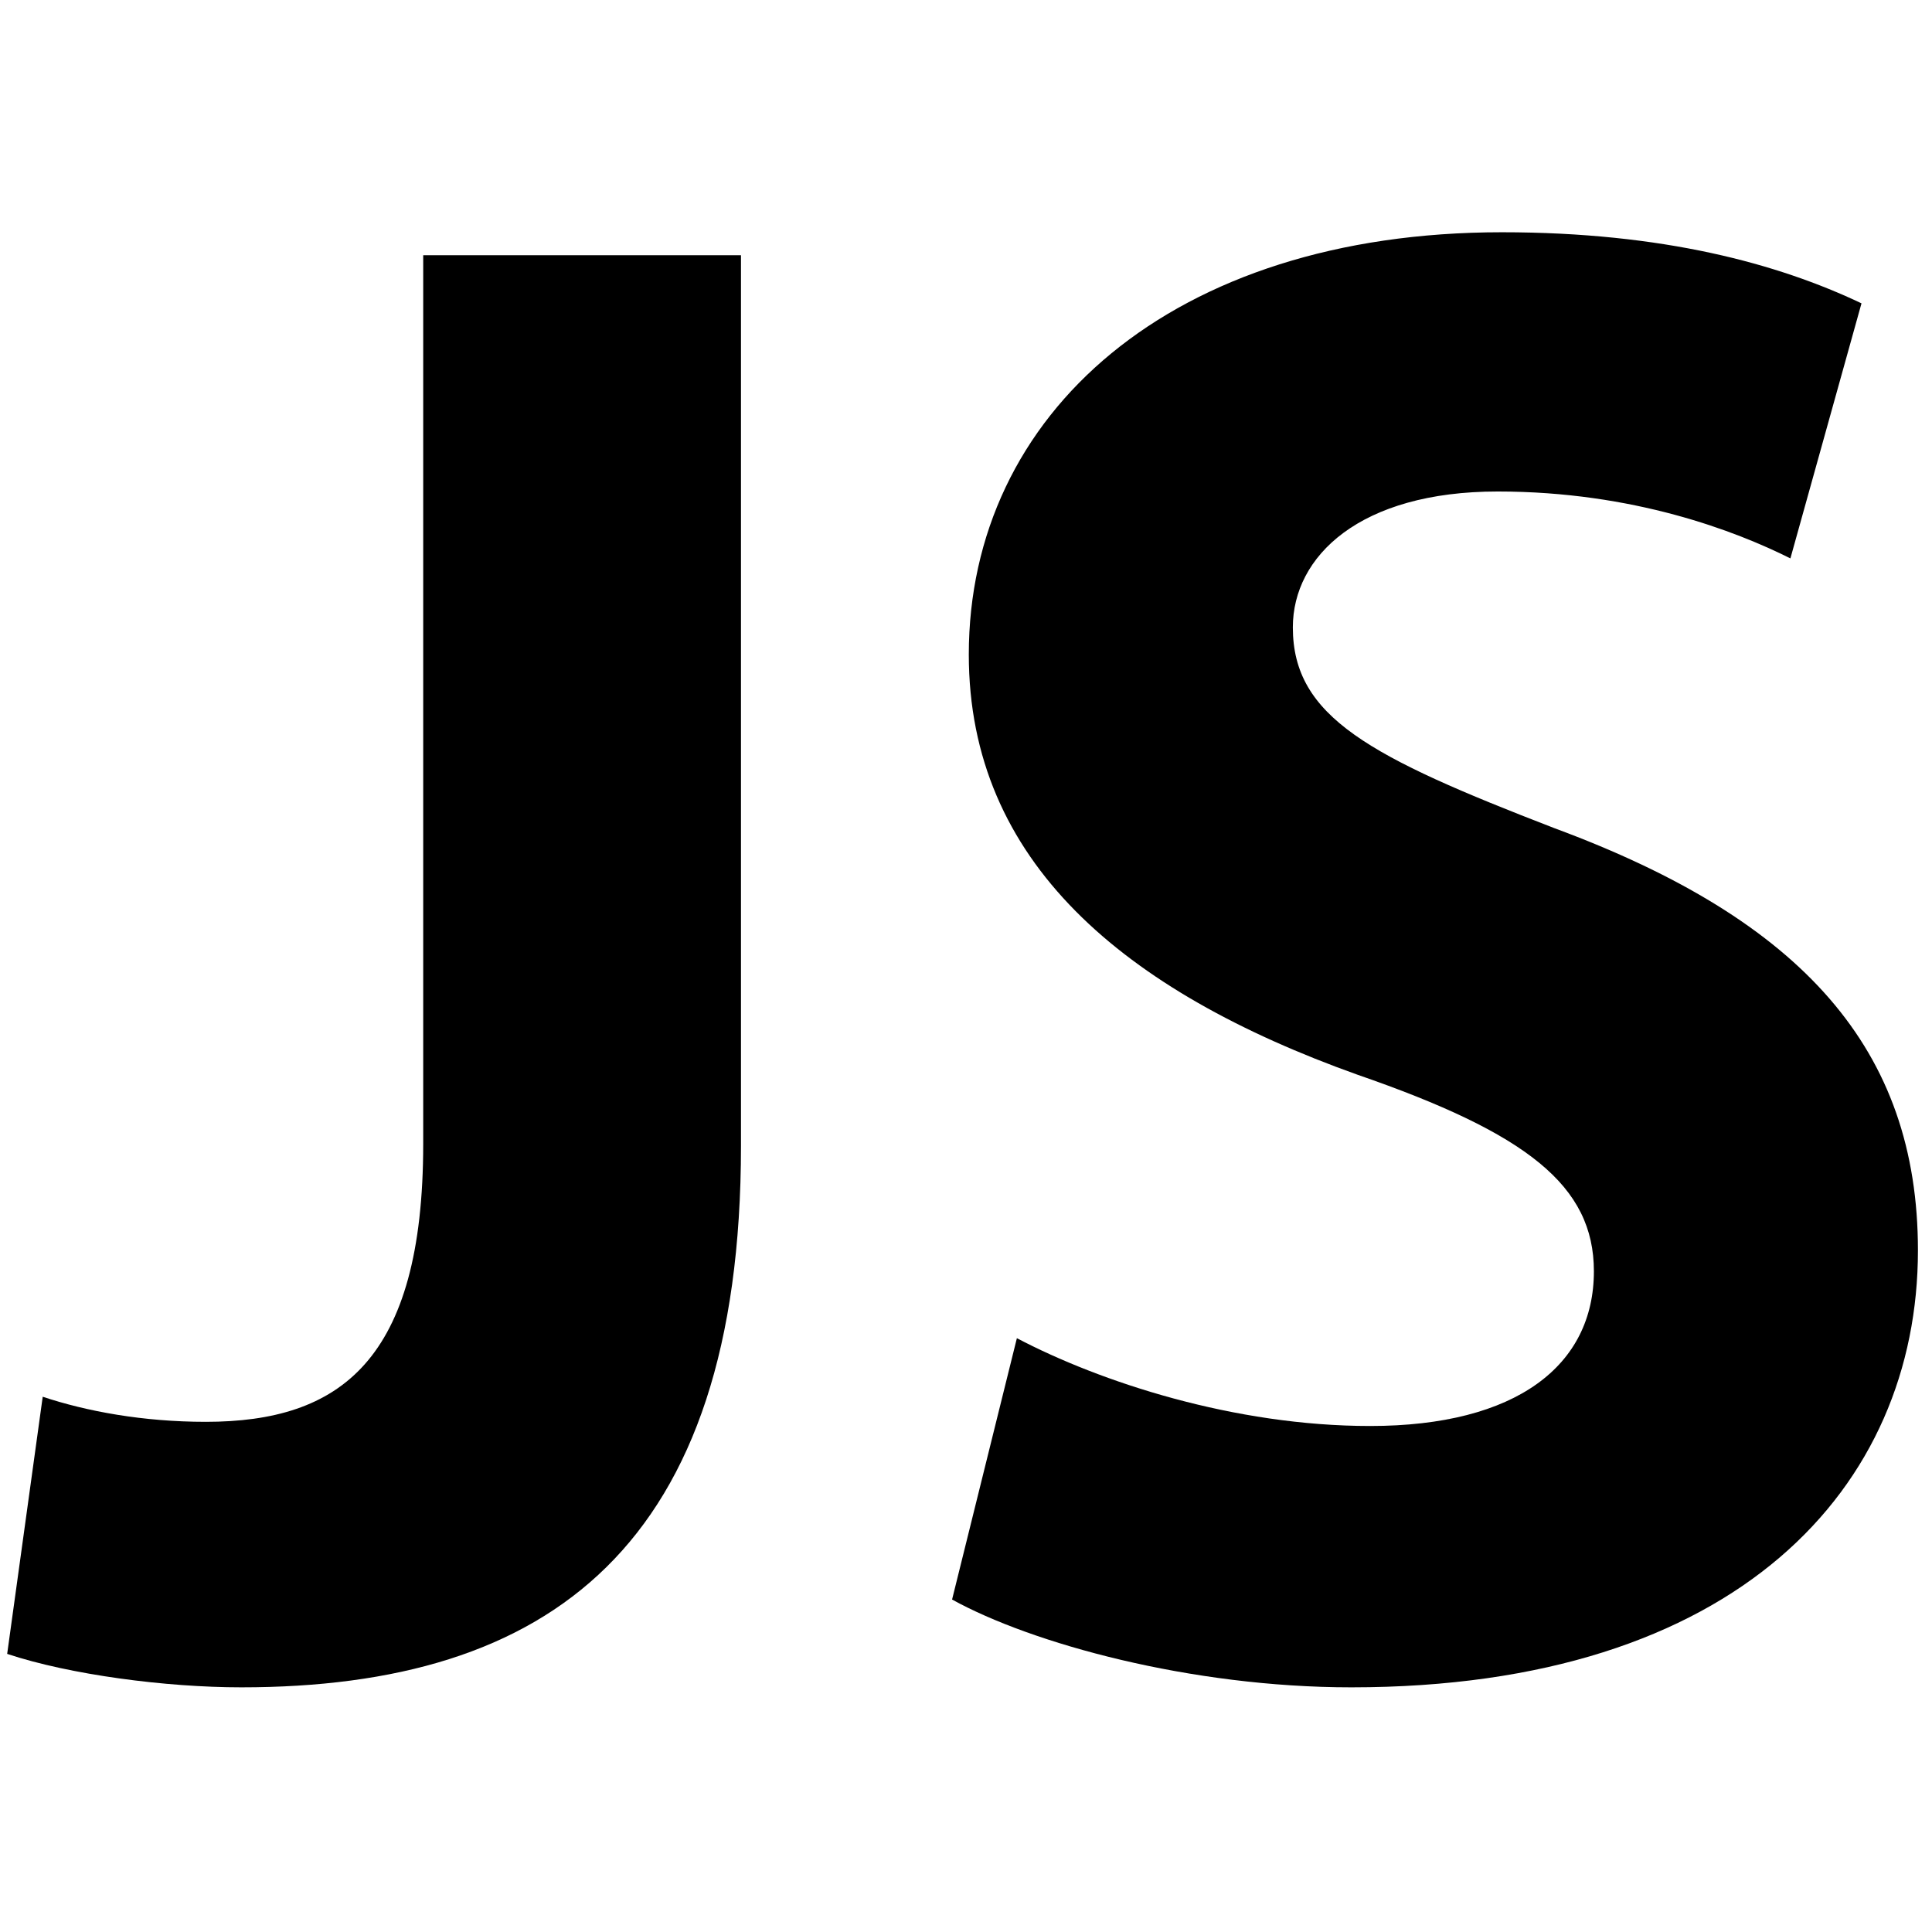
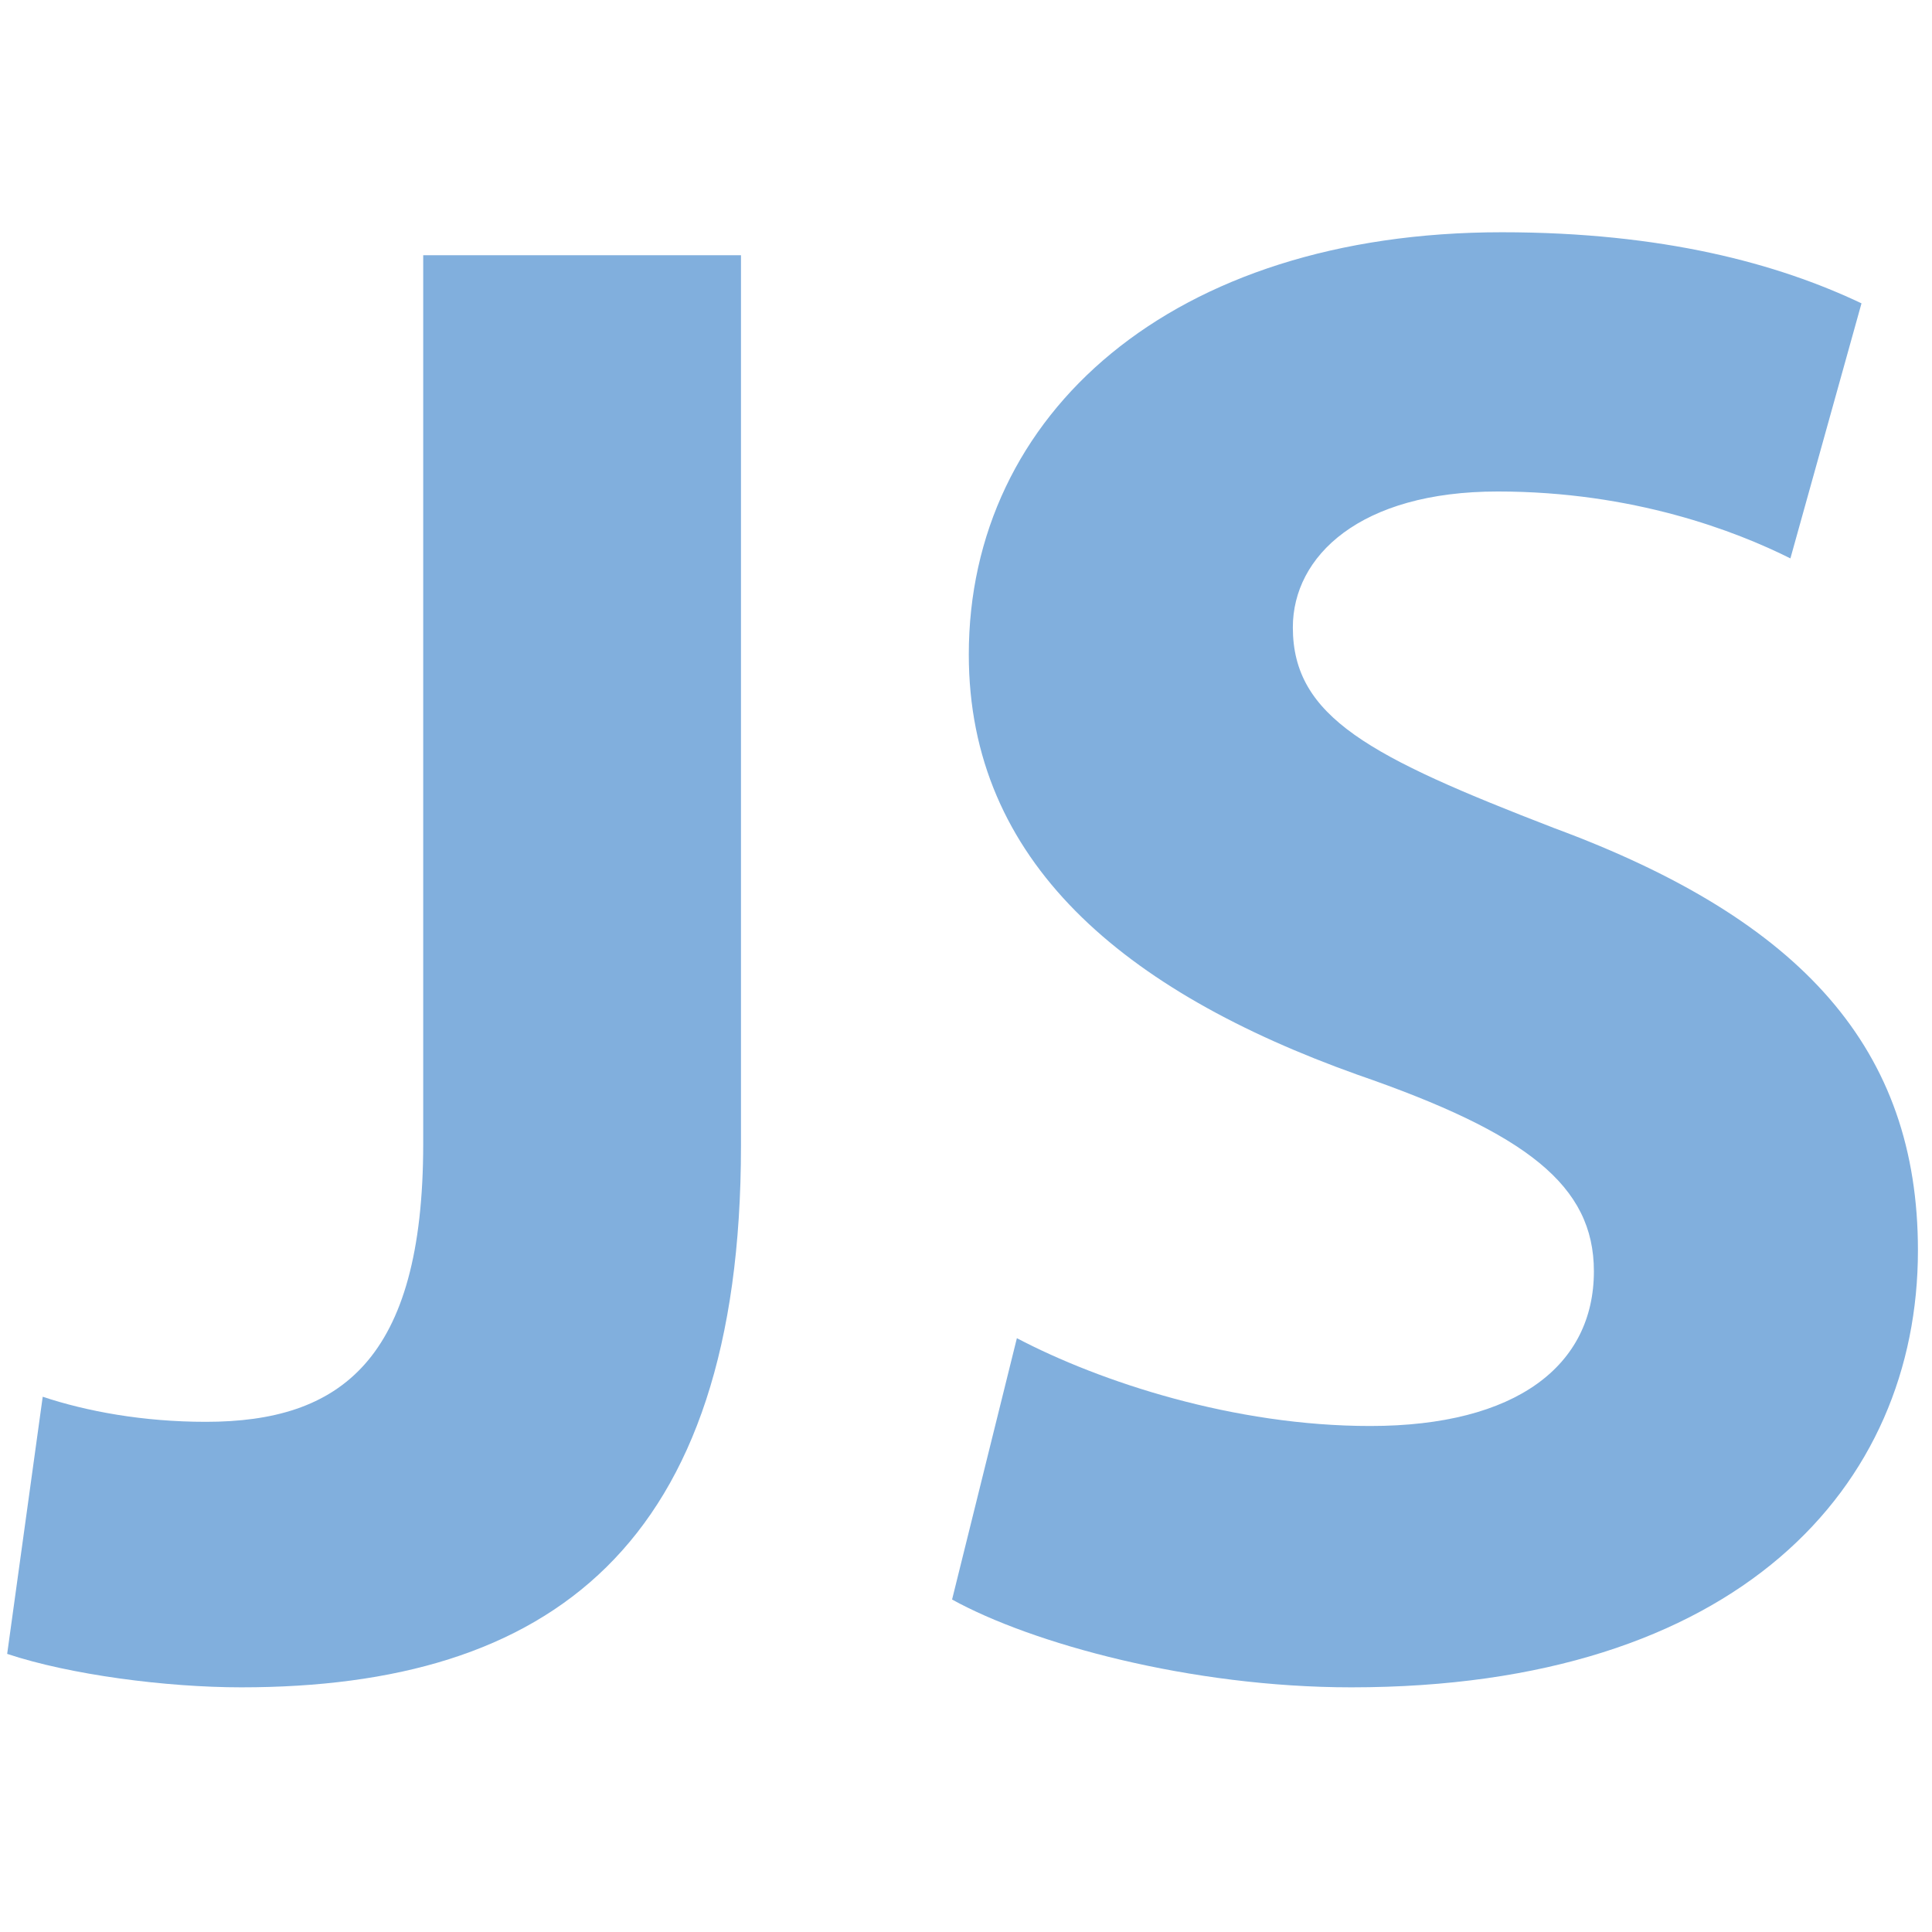
- <svg xmlns="http://www.w3.org/2000/svg" baseProfile="tiny" height="512px" version="1.1" viewBox="0 0 512 512" width="512px" xml:space="preserve">
+ <svg xmlns="http://www.w3.org/2000/svg" fill="#81AFDD" baseProfile="tiny" height="512px" version="1.1" viewBox="0 0 512 512" width="512px" xml:space="preserve">
  <g id="Layer_1">
    <g>
      <path d="M112.155,67.644h84.212v236.019c0,106.375-50.969,143.497-132.414,143.497c-19.944,0-45.429-3.324-62.052-8.864    l9.419-68.146c11.635,3.878,26.594,6.648,43.214,6.648c35.458,0,57.621-16.068,57.621-73.687V67.644z" />
      <path d="M269.484,354.634c22.161,11.635,57.62,23.27,93.632,23.27c38.783,0,59.282-16.066,59.282-40.998    c0-22.715-17.729-36.565-62.606-52.079c-62.053-22.162-103.05-56.512-103.05-111.36c0-63.715,53.741-111.917,141.278-111.917    c42.662,0,73.132,8.313,95.295,18.838l-18.839,67.592c-14.404-7.201-41.553-17.729-77.562-17.729    c-36.567,0-54.297,17.175-54.297,36.013c0,23.824,20.499,34.349,69.256,53.188c65.928,24.378,96.4,58.728,96.4,111.915    c0,62.606-47.647,115.794-150.143,115.794c-42.662,0-84.77-11.636-105.82-23.27L269.484,354.634z" />
    </g>
  </g>
</svg>
